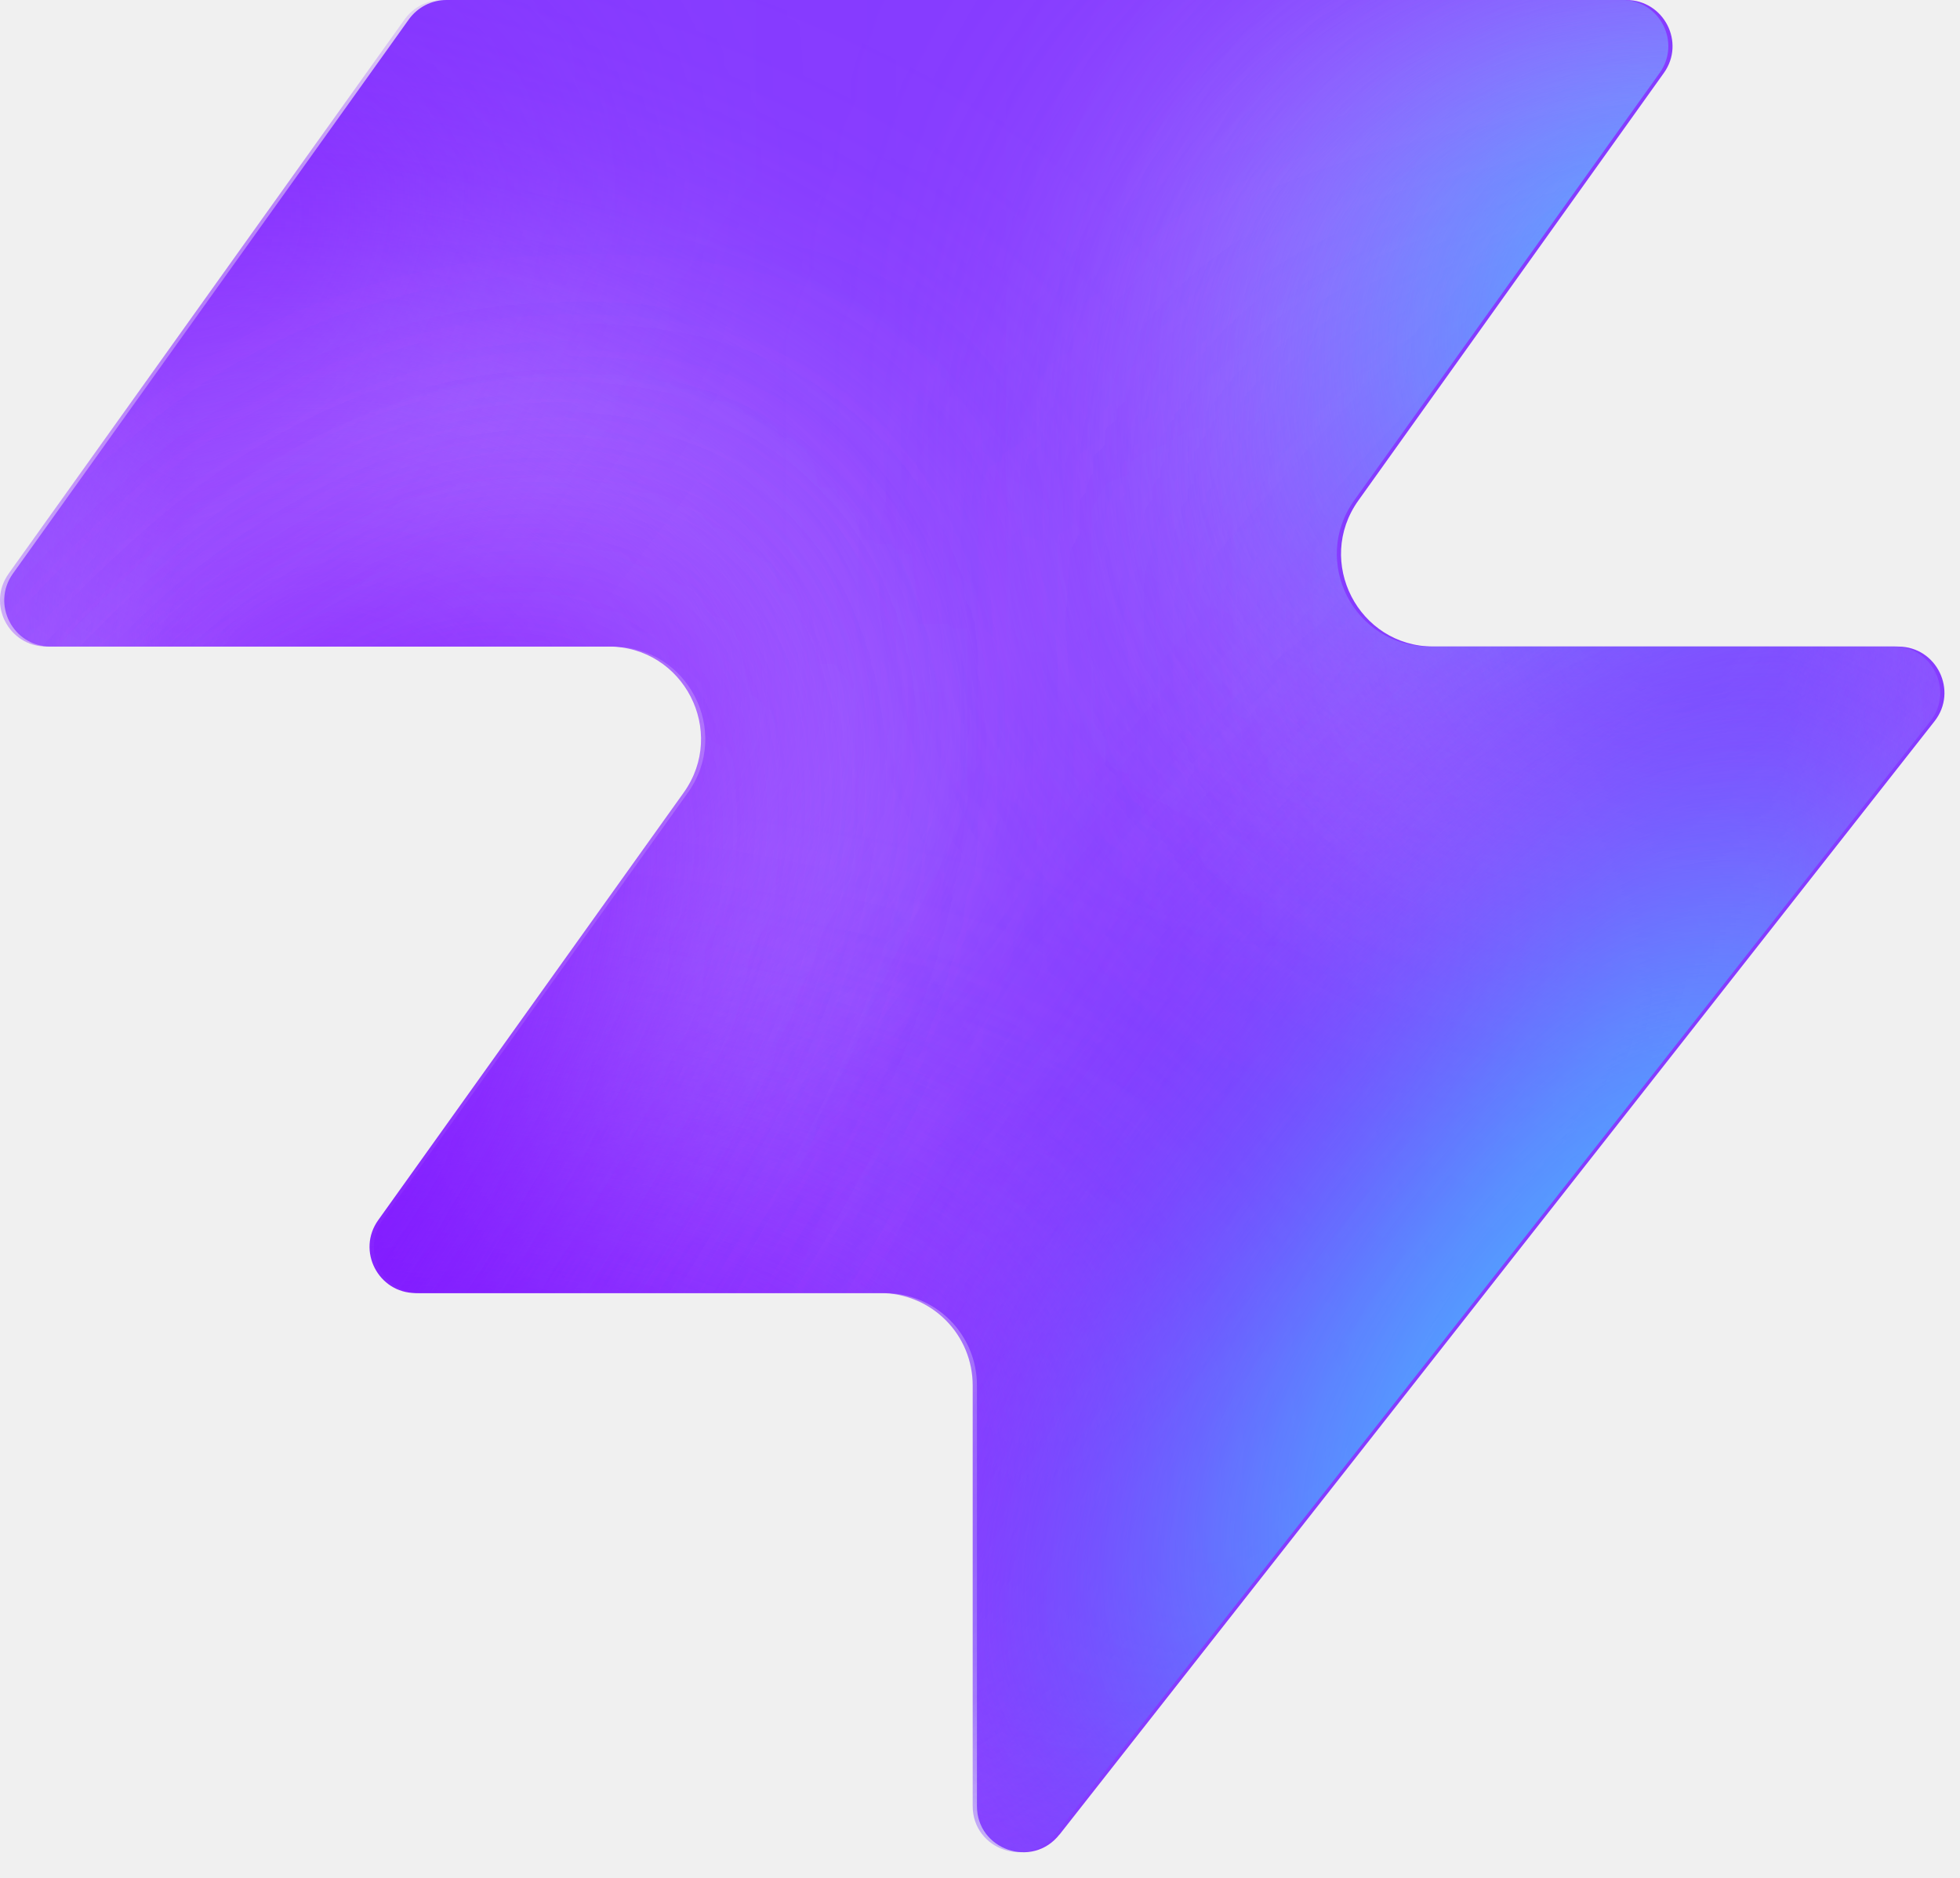
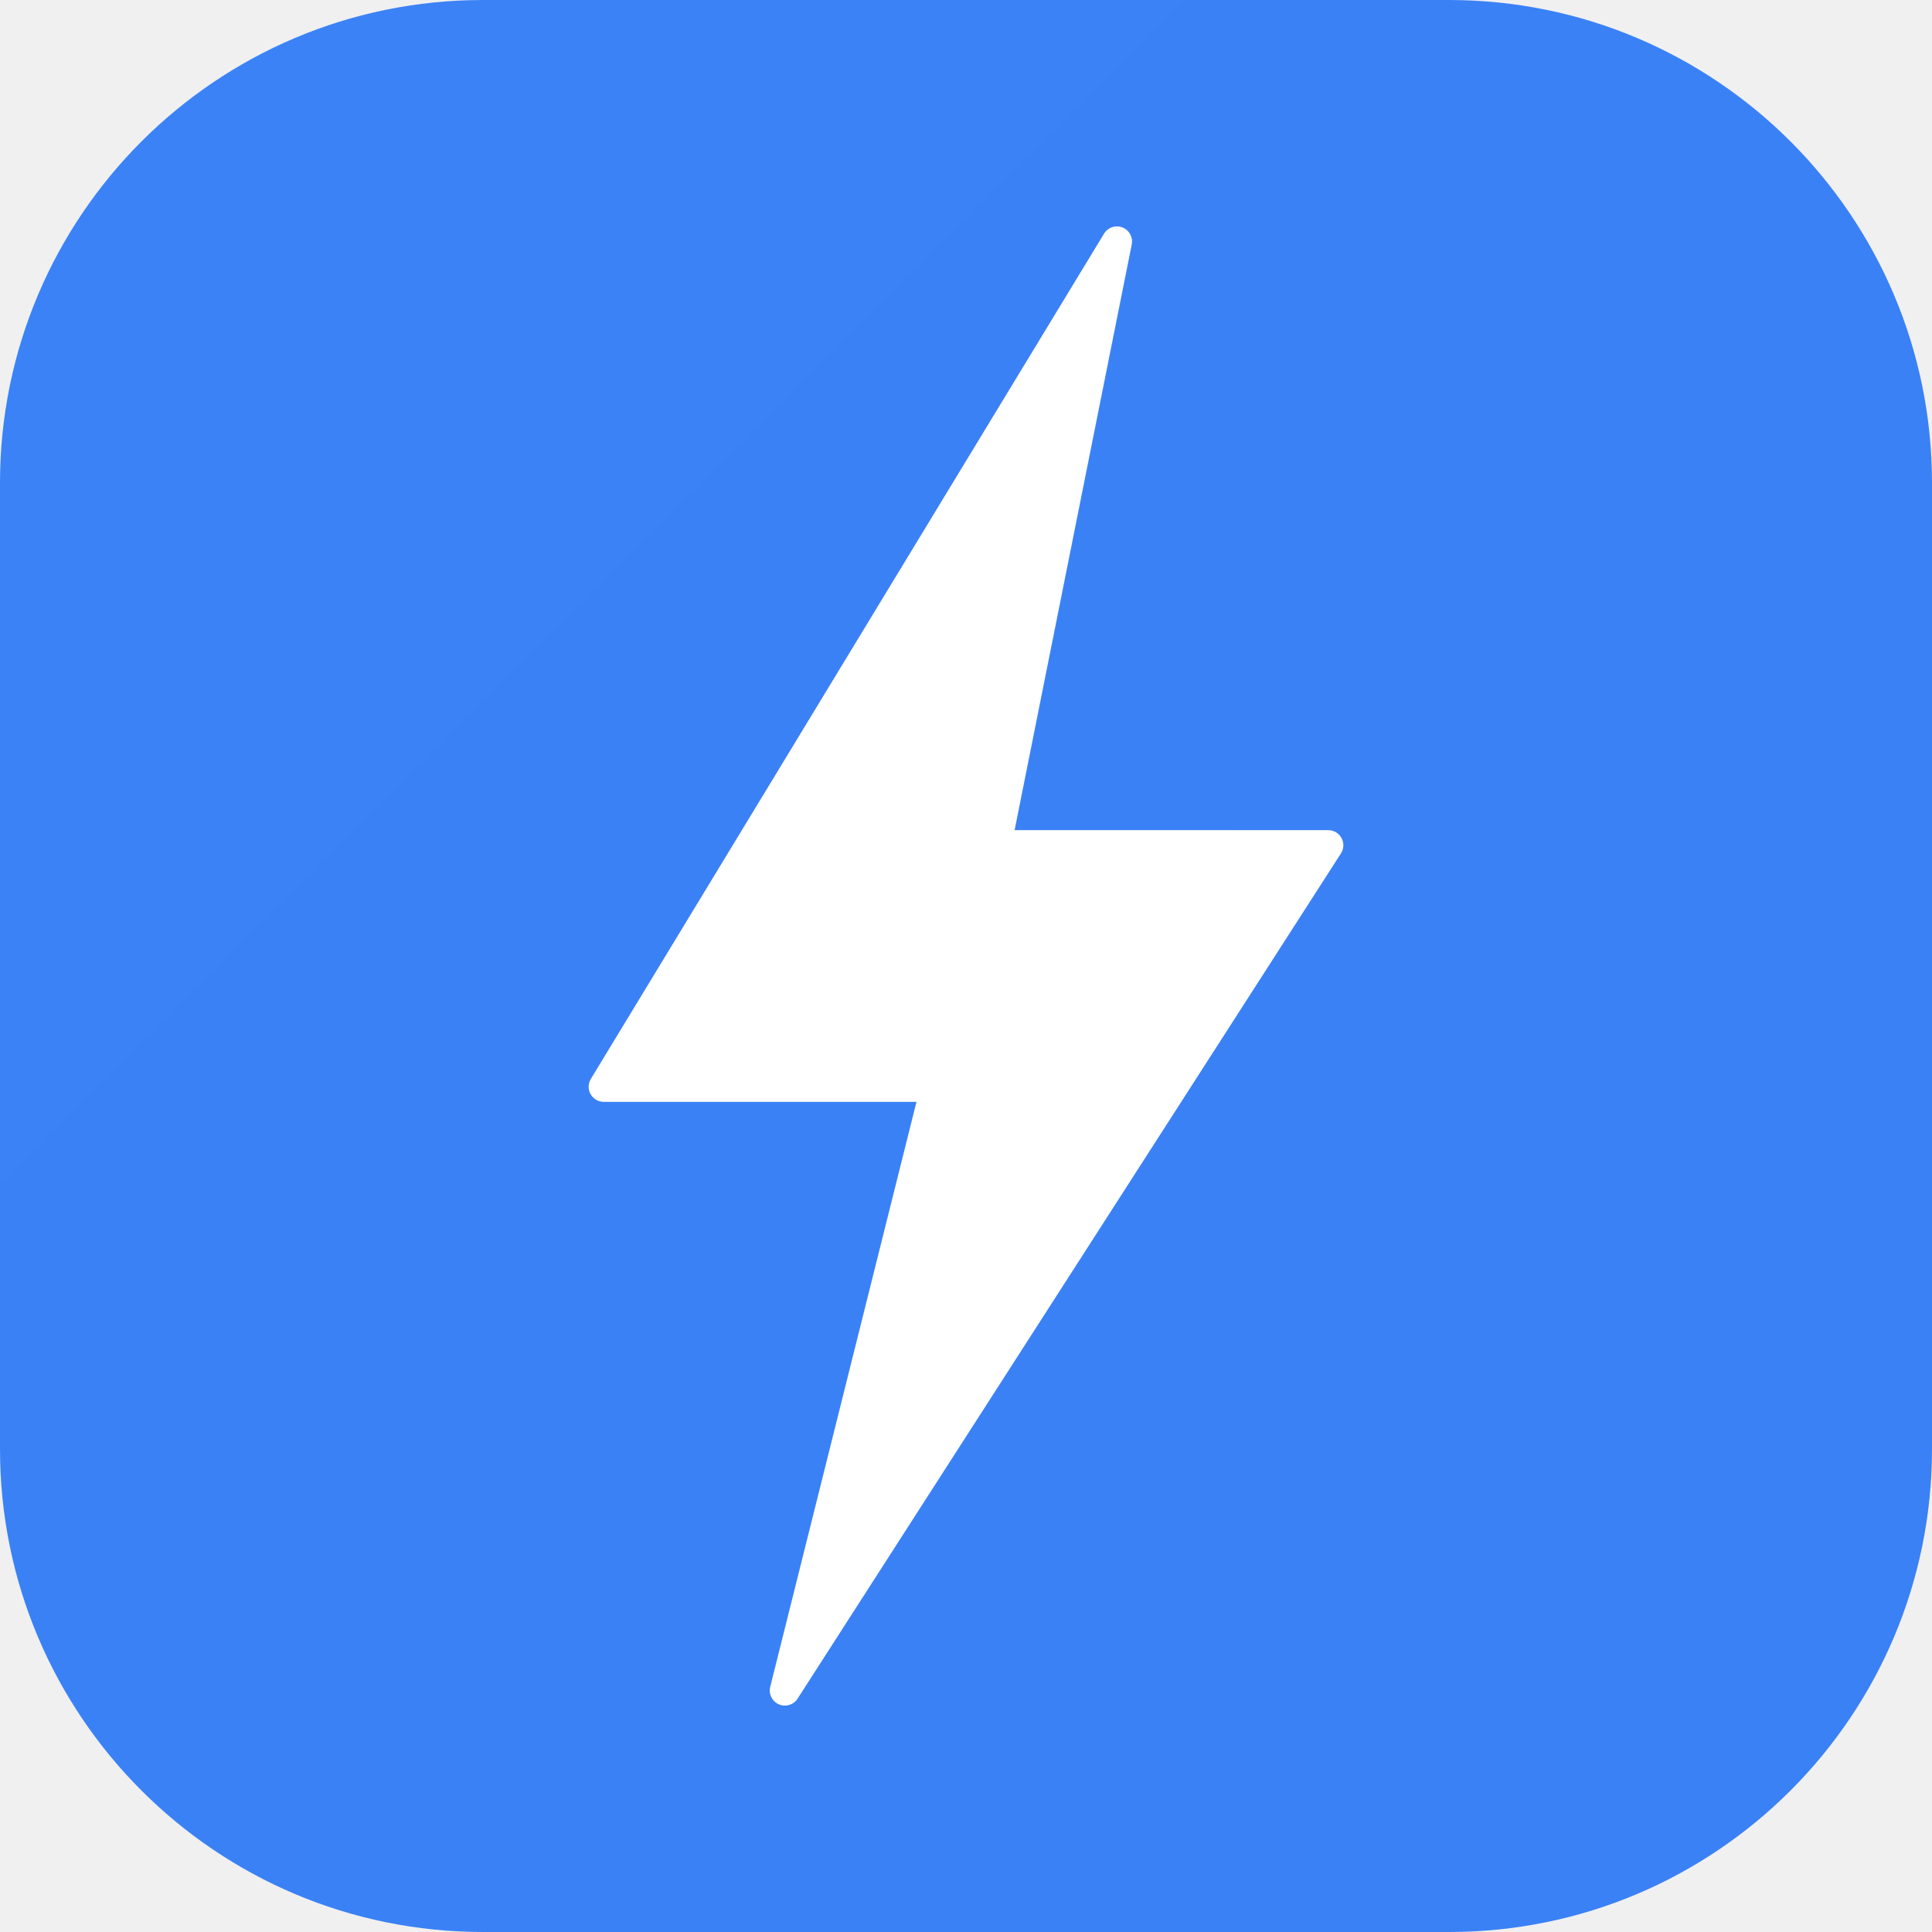
- <svg xmlns="http://www.w3.org/2000/svg" width="48" height="46" fill="none" viewBox="0 0 48 46">
-   <path fill="#863bff" d="M25.946 44.938c-.664.845-2.021.375-2.021-.698V33.937a2.26 2.26 0 0 0-2.262-2.262H10.287c-.92 0-1.456-1.04-.92-1.788l7.48-10.471c1.07-1.497 0-3.578-1.842-3.578H1.237c-.92 0-1.456-1.04-.92-1.788L10.013.474c.214-.297.556-.474.92-.474h28.894c.92 0 1.456 1.04.92 1.788l-7.48 10.471c-1.07 1.498 0 3.579 1.842 3.579h11.377c.943 0 1.473 1.088.89 1.83L25.947 44.94z" style="fill:#863bff;fill:color(display-p3 .525 .23 1);fill-opacity:1" />
-   <mask id="a" width="48" height="46" x="0" y="0" maskUnits="userSpaceOnUse" style="mask-type:alpha">
-     <path fill="#000" d="M25.842 44.938c-.664.844-2.021.375-2.021-.698V33.937a2.26 2.26 0 0 0-2.262-2.262H10.183c-.92 0-1.456-1.04-.92-1.788l7.48-10.471c1.07-1.498 0-3.579-1.842-3.579H1.133c-.92 0-1.456-1.04-.92-1.787L9.91.473c.214-.297.556-.474.92-.474h28.894c.92 0 1.456 1.04.92 1.788l-7.48 10.471c-1.07 1.498 0 3.578 1.842 3.578h11.377c.943 0 1.473 1.088.89 1.832L25.843 44.94z" style="fill:#000;fill-opacity:1" />
-   </mask>
-   <g mask="url(#a)">
-     <g filter="url(#b)">
-       <ellipse cx="5.508" cy="14.704" fill="#ede6ff" rx="5.508" ry="14.704" style="fill:#ede6ff;fill:color(display-p3 .927 .903 1);fill-opacity:1" transform="matrix(.00324 1 1 -.00324 -4.47 31.516)" />
-     </g>
-     <g filter="url(#c)">
-       <ellipse cx="10.399" cy="29.851" fill="#ede6ff" rx="10.399" ry="29.851" style="fill:#ede6ff;fill:color(display-p3 .927 .903 1);fill-opacity:1" transform="matrix(.00324 1 1 -.00324 -39.328 7.883)" />
-     </g>
-     <g filter="url(#d)">
-       <ellipse cx="5.508" cy="30.487" fill="#7e14ff" rx="5.508" ry="30.487" style="fill:#7e14ff;fill:color(display-p3 .492 .077 1);fill-opacity:1" transform="rotate(89.814 -25.913 -14.639)scale(1 -1)" />
-     </g>
-     <g filter="url(#e)">
-       <ellipse cx="5.508" cy="30.599" fill="#7e14ff" rx="5.508" ry="30.599" style="fill:#7e14ff;fill:color(display-p3 .492 .077 1);fill-opacity:1" transform="rotate(89.814 -32.644 -3.334)scale(1 -1)" />
-     </g>
-     <g filter="url(#f)">
-       <ellipse cx="5.508" cy="30.599" fill="#7e14ff" rx="5.508" ry="30.599" style="fill:#7e14ff;fill:color(display-p3 .492 .077 1);fill-opacity:1" transform="matrix(.00324 1 1 -.00324 -34.34 30.47)" />
-     </g>
-     <g filter="url(#g)">
-       <ellipse cx="14.072" cy="22.078" fill="#ede6ff" rx="14.072" ry="22.078" style="fill:#ede6ff;fill:color(display-p3 .927 .903 1);fill-opacity:1" transform="rotate(93.35 24.506 48.493)scale(-1 1)" />
-     </g>
-     <g filter="url(#h)">
-       <ellipse cx="3.47" cy="21.501" fill="#7e14ff" rx="3.47" ry="21.501" style="fill:#7e14ff;fill:color(display-p3 .492 .077 1);fill-opacity:1" transform="rotate(89.009 28.708 47.59)scale(-1 1)" />
-     </g>
-     <g filter="url(#i)">
-       <ellipse cx="3.47" cy="21.501" fill="#7e14ff" rx="3.47" ry="21.501" style="fill:#7e14ff;fill:color(display-p3 .492 .077 1);fill-opacity:1" transform="rotate(89.009 28.708 47.59)scale(-1 1)" />
-     </g>
-     <g filter="url(#j)">
-       <ellipse cx=".387" cy="8.972" fill="#7e14ff" rx="4.407" ry="29.108" style="fill:#7e14ff;fill:color(display-p3 .492 .077 1);fill-opacity:1" transform="rotate(39.51 .387 8.972)" />
-     </g>
-     <g filter="url(#k)">
-       <ellipse cx="47.523" cy="-6.092" fill="#7e14ff" rx="4.407" ry="29.108" style="fill:#7e14ff;fill:color(display-p3 .492 .077 1);fill-opacity:1" transform="rotate(37.892 47.523 -6.092)" />
-     </g>
-     <g filter="url(#l)">
-       <ellipse cx="41.412" cy="6.333" fill="#47bfff" rx="5.971" ry="9.665" style="fill:#47bfff;fill:color(display-p3 .28 .748 1);fill-opacity:1" transform="rotate(37.892 41.412 6.333)" />
-     </g>
-     <g filter="url(#m)">
-       <ellipse cx="-1.879" cy="38.332" fill="#7e14ff" rx="4.407" ry="29.108" style="fill:#7e14ff;fill:color(display-p3 .492 .077 1);fill-opacity:1" transform="rotate(37.892 -1.88 38.332)" />
-     </g>
-     <g filter="url(#n)">
-       <ellipse cx="-1.879" cy="38.332" fill="#7e14ff" rx="4.407" ry="29.108" style="fill:#7e14ff;fill:color(display-p3 .492 .077 1);fill-opacity:1" transform="rotate(37.892 -1.88 38.332)" />
-     </g>
-     <g filter="url(#o)">
-       <ellipse cx="35.651" cy="29.907" fill="#7e14ff" rx="4.407" ry="29.108" style="fill:#7e14ff;fill:color(display-p3 .492 .077 1);fill-opacity:1" transform="rotate(37.892 35.651 29.907)" />
-     </g>
-     <g filter="url(#p)">
-       <ellipse cx="38.418" cy="32.4" fill="#47bfff" rx="5.971" ry="15.297" style="fill:#47bfff;fill:color(display-p3 .28 .748 1);fill-opacity:1" transform="rotate(37.892 38.418 32.4)" />
-     </g>
-   </g>
+ <svg xmlns="http://www.w3.org/2000/svg" viewBox="0 0 32 32" fill="none">
+   <rect width="32" height="32" rx="8" fill="url(#g)" />
+   <path d="M18.5 4L10 18h5.5L13 28l9-14h-5.5L18.5 4z" fill="#fff" stroke="#fff" stroke-width="0.5" stroke-linejoin="round" />
  <defs>
-     <filter id="b" width="60.045" height="41.654" x="-19.77" y="16.149" color-interpolation-filters="sRGB" filterUnits="userSpaceOnUse">
-       <feFlood flood-opacity="0" result="BackgroundImageFix" />
-       <feBlend in="SourceGraphic" in2="BackgroundImageFix" result="shape" />
-       <feGaussianBlur result="effect1_foregroundBlur_2002_17158" stdDeviation="7.659" />
-     </filter>
-     <filter id="c" width="90.34" height="51.437" x="-54.613" y="-7.533" color-interpolation-filters="sRGB" filterUnits="userSpaceOnUse">
-       <feFlood flood-opacity="0" result="BackgroundImageFix" />
-       <feBlend in="SourceGraphic" in2="BackgroundImageFix" result="shape" />
-       <feGaussianBlur result="effect1_foregroundBlur_2002_17158" stdDeviation="7.659" />
-     </filter>
-     <filter id="d" width="79.355" height="29.4" x="-49.64" y="2.03" color-interpolation-filters="sRGB" filterUnits="userSpaceOnUse">
-       <feFlood flood-opacity="0" result="BackgroundImageFix" />
-       <feBlend in="SourceGraphic" in2="BackgroundImageFix" result="shape" />
-       <feGaussianBlur result="effect1_foregroundBlur_2002_17158" stdDeviation="4.596" />
-     </filter>
-     <filter id="e" width="79.579" height="29.4" x="-45.045" y="20.029" color-interpolation-filters="sRGB" filterUnits="userSpaceOnUse">
-       <feFlood flood-opacity="0" result="BackgroundImageFix" />
-       <feBlend in="SourceGraphic" in2="BackgroundImageFix" result="shape" />
-       <feGaussianBlur result="effect1_foregroundBlur_2002_17158" stdDeviation="4.596" />
-     </filter>
-     <filter id="f" width="79.579" height="29.4" x="-43.513" y="21.178" color-interpolation-filters="sRGB" filterUnits="userSpaceOnUse">
-       <feFlood flood-opacity="0" result="BackgroundImageFix" />
-       <feBlend in="SourceGraphic" in2="BackgroundImageFix" result="shape" />
-       <feGaussianBlur result="effect1_foregroundBlur_2002_17158" stdDeviation="4.596" />
-     </filter>
-     <filter id="g" width="74.749" height="58.852" x="15.756" y="-17.901" color-interpolation-filters="sRGB" filterUnits="userSpaceOnUse">
-       <feFlood flood-opacity="0" result="BackgroundImageFix" />
-       <feBlend in="SourceGraphic" in2="BackgroundImageFix" result="shape" />
-       <feGaussianBlur result="effect1_foregroundBlur_2002_17158" stdDeviation="7.659" />
-     </filter>
-     <filter id="h" width="61.377" height="25.362" x="23.548" y="2.284" color-interpolation-filters="sRGB" filterUnits="userSpaceOnUse">
-       <feFlood flood-opacity="0" result="BackgroundImageFix" />
-       <feBlend in="SourceGraphic" in2="BackgroundImageFix" result="shape" />
-       <feGaussianBlur result="effect1_foregroundBlur_2002_17158" stdDeviation="4.596" />
-     </filter>
-     <filter id="i" width="61.377" height="25.362" x="23.548" y="2.284" color-interpolation-filters="sRGB" filterUnits="userSpaceOnUse">
-       <feFlood flood-opacity="0" result="BackgroundImageFix" />
-       <feBlend in="SourceGraphic" in2="BackgroundImageFix" result="shape" />
-       <feGaussianBlur result="effect1_foregroundBlur_2002_17158" stdDeviation="4.596" />
-     </filter>
-     <filter id="j" width="56.045" height="63.649" x="-27.636" y="-22.853" color-interpolation-filters="sRGB" filterUnits="userSpaceOnUse">
-       <feFlood flood-opacity="0" result="BackgroundImageFix" />
-       <feBlend in="SourceGraphic" in2="BackgroundImageFix" result="shape" />
-       <feGaussianBlur result="effect1_foregroundBlur_2002_17158" stdDeviation="4.596" />
-     </filter>
-     <filter id="k" width="54.814" height="64.646" x="20.116" y="-38.415" color-interpolation-filters="sRGB" filterUnits="userSpaceOnUse">
-       <feFlood flood-opacity="0" result="BackgroundImageFix" />
-       <feBlend in="SourceGraphic" in2="BackgroundImageFix" result="shape" />
-       <feGaussianBlur result="effect1_foregroundBlur_2002_17158" stdDeviation="4.596" />
-     </filter>
-     <filter id="l" width="33.541" height="35.313" x="24.641" y="-11.323" color-interpolation-filters="sRGB" filterUnits="userSpaceOnUse">
-       <feFlood flood-opacity="0" result="BackgroundImageFix" />
-       <feBlend in="SourceGraphic" in2="BackgroundImageFix" result="shape" />
-       <feGaussianBlur result="effect1_foregroundBlur_2002_17158" stdDeviation="4.596" />
-     </filter>
-     <filter id="m" width="54.814" height="64.646" x="-29.286" y="6.009" color-interpolation-filters="sRGB" filterUnits="userSpaceOnUse">
-       <feFlood flood-opacity="0" result="BackgroundImageFix" />
-       <feBlend in="SourceGraphic" in2="BackgroundImageFix" result="shape" />
-       <feGaussianBlur result="effect1_foregroundBlur_2002_17158" stdDeviation="4.596" />
-     </filter>
-     <filter id="n" width="54.814" height="64.646" x="-29.286" y="6.009" color-interpolation-filters="sRGB" filterUnits="userSpaceOnUse">
-       <feFlood flood-opacity="0" result="BackgroundImageFix" />
-       <feBlend in="SourceGraphic" in2="BackgroundImageFix" result="shape" />
-       <feGaussianBlur result="effect1_foregroundBlur_2002_17158" stdDeviation="4.596" />
-     </filter>
-     <filter id="o" width="54.814" height="64.646" x="8.244" y="-2.416" color-interpolation-filters="sRGB" filterUnits="userSpaceOnUse">
-       <feFlood flood-opacity="0" result="BackgroundImageFix" />
-       <feBlend in="SourceGraphic" in2="BackgroundImageFix" result="shape" />
-       <feGaussianBlur result="effect1_foregroundBlur_2002_17158" stdDeviation="4.596" />
-     </filter>
-     <filter id="p" width="39.409" height="43.623" x="18.713" y="10.588" color-interpolation-filters="sRGB" filterUnits="userSpaceOnUse">
-       <feFlood flood-opacity="0" result="BackgroundImageFix" />
-       <feBlend in="SourceGraphic" in2="BackgroundImageFix" result="shape" />
-       <feGaussianBlur result="effect1_foregroundBlur_2002_17158" stdDeviation="4.596" />
-     </filter>
+     <linearGradient id="g" x1="0" y1="0" x2="32" y2="32">
+       <stop stop-color="#3b82f6" />
+       <stop offset="1" stop-color="#1d4ed8" />
+     </linearGradient>
  </defs>
</svg>
